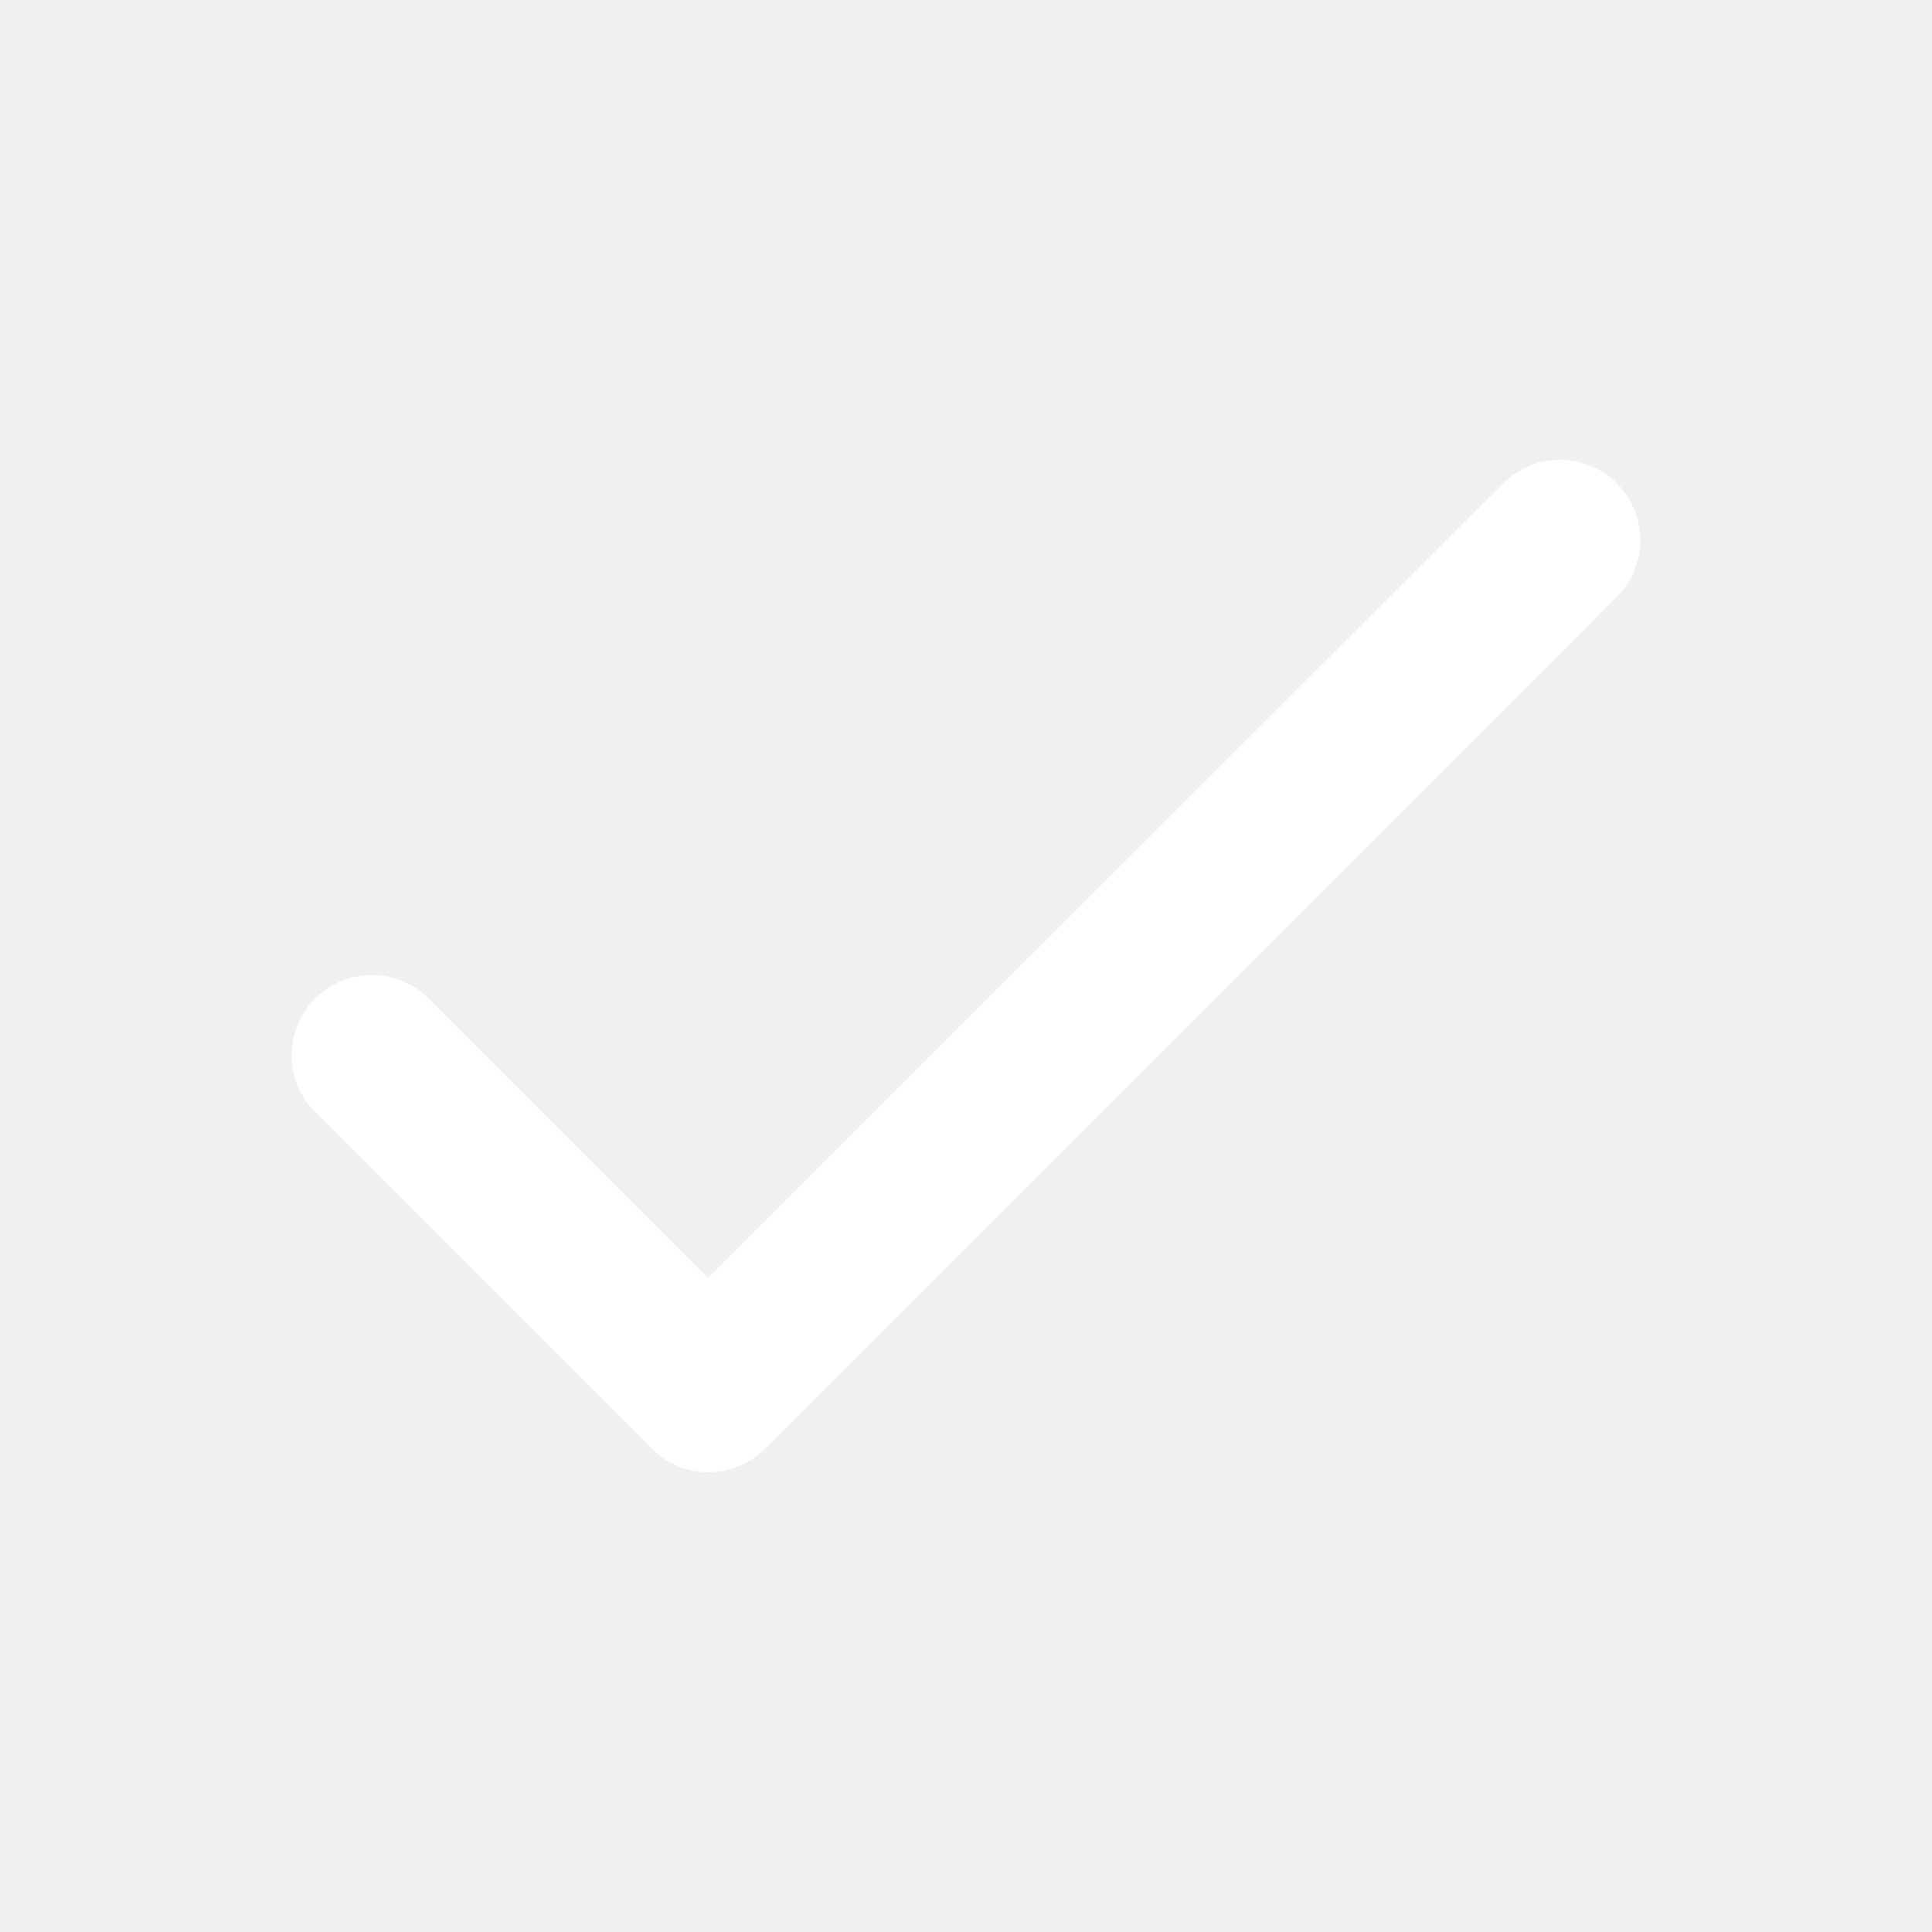
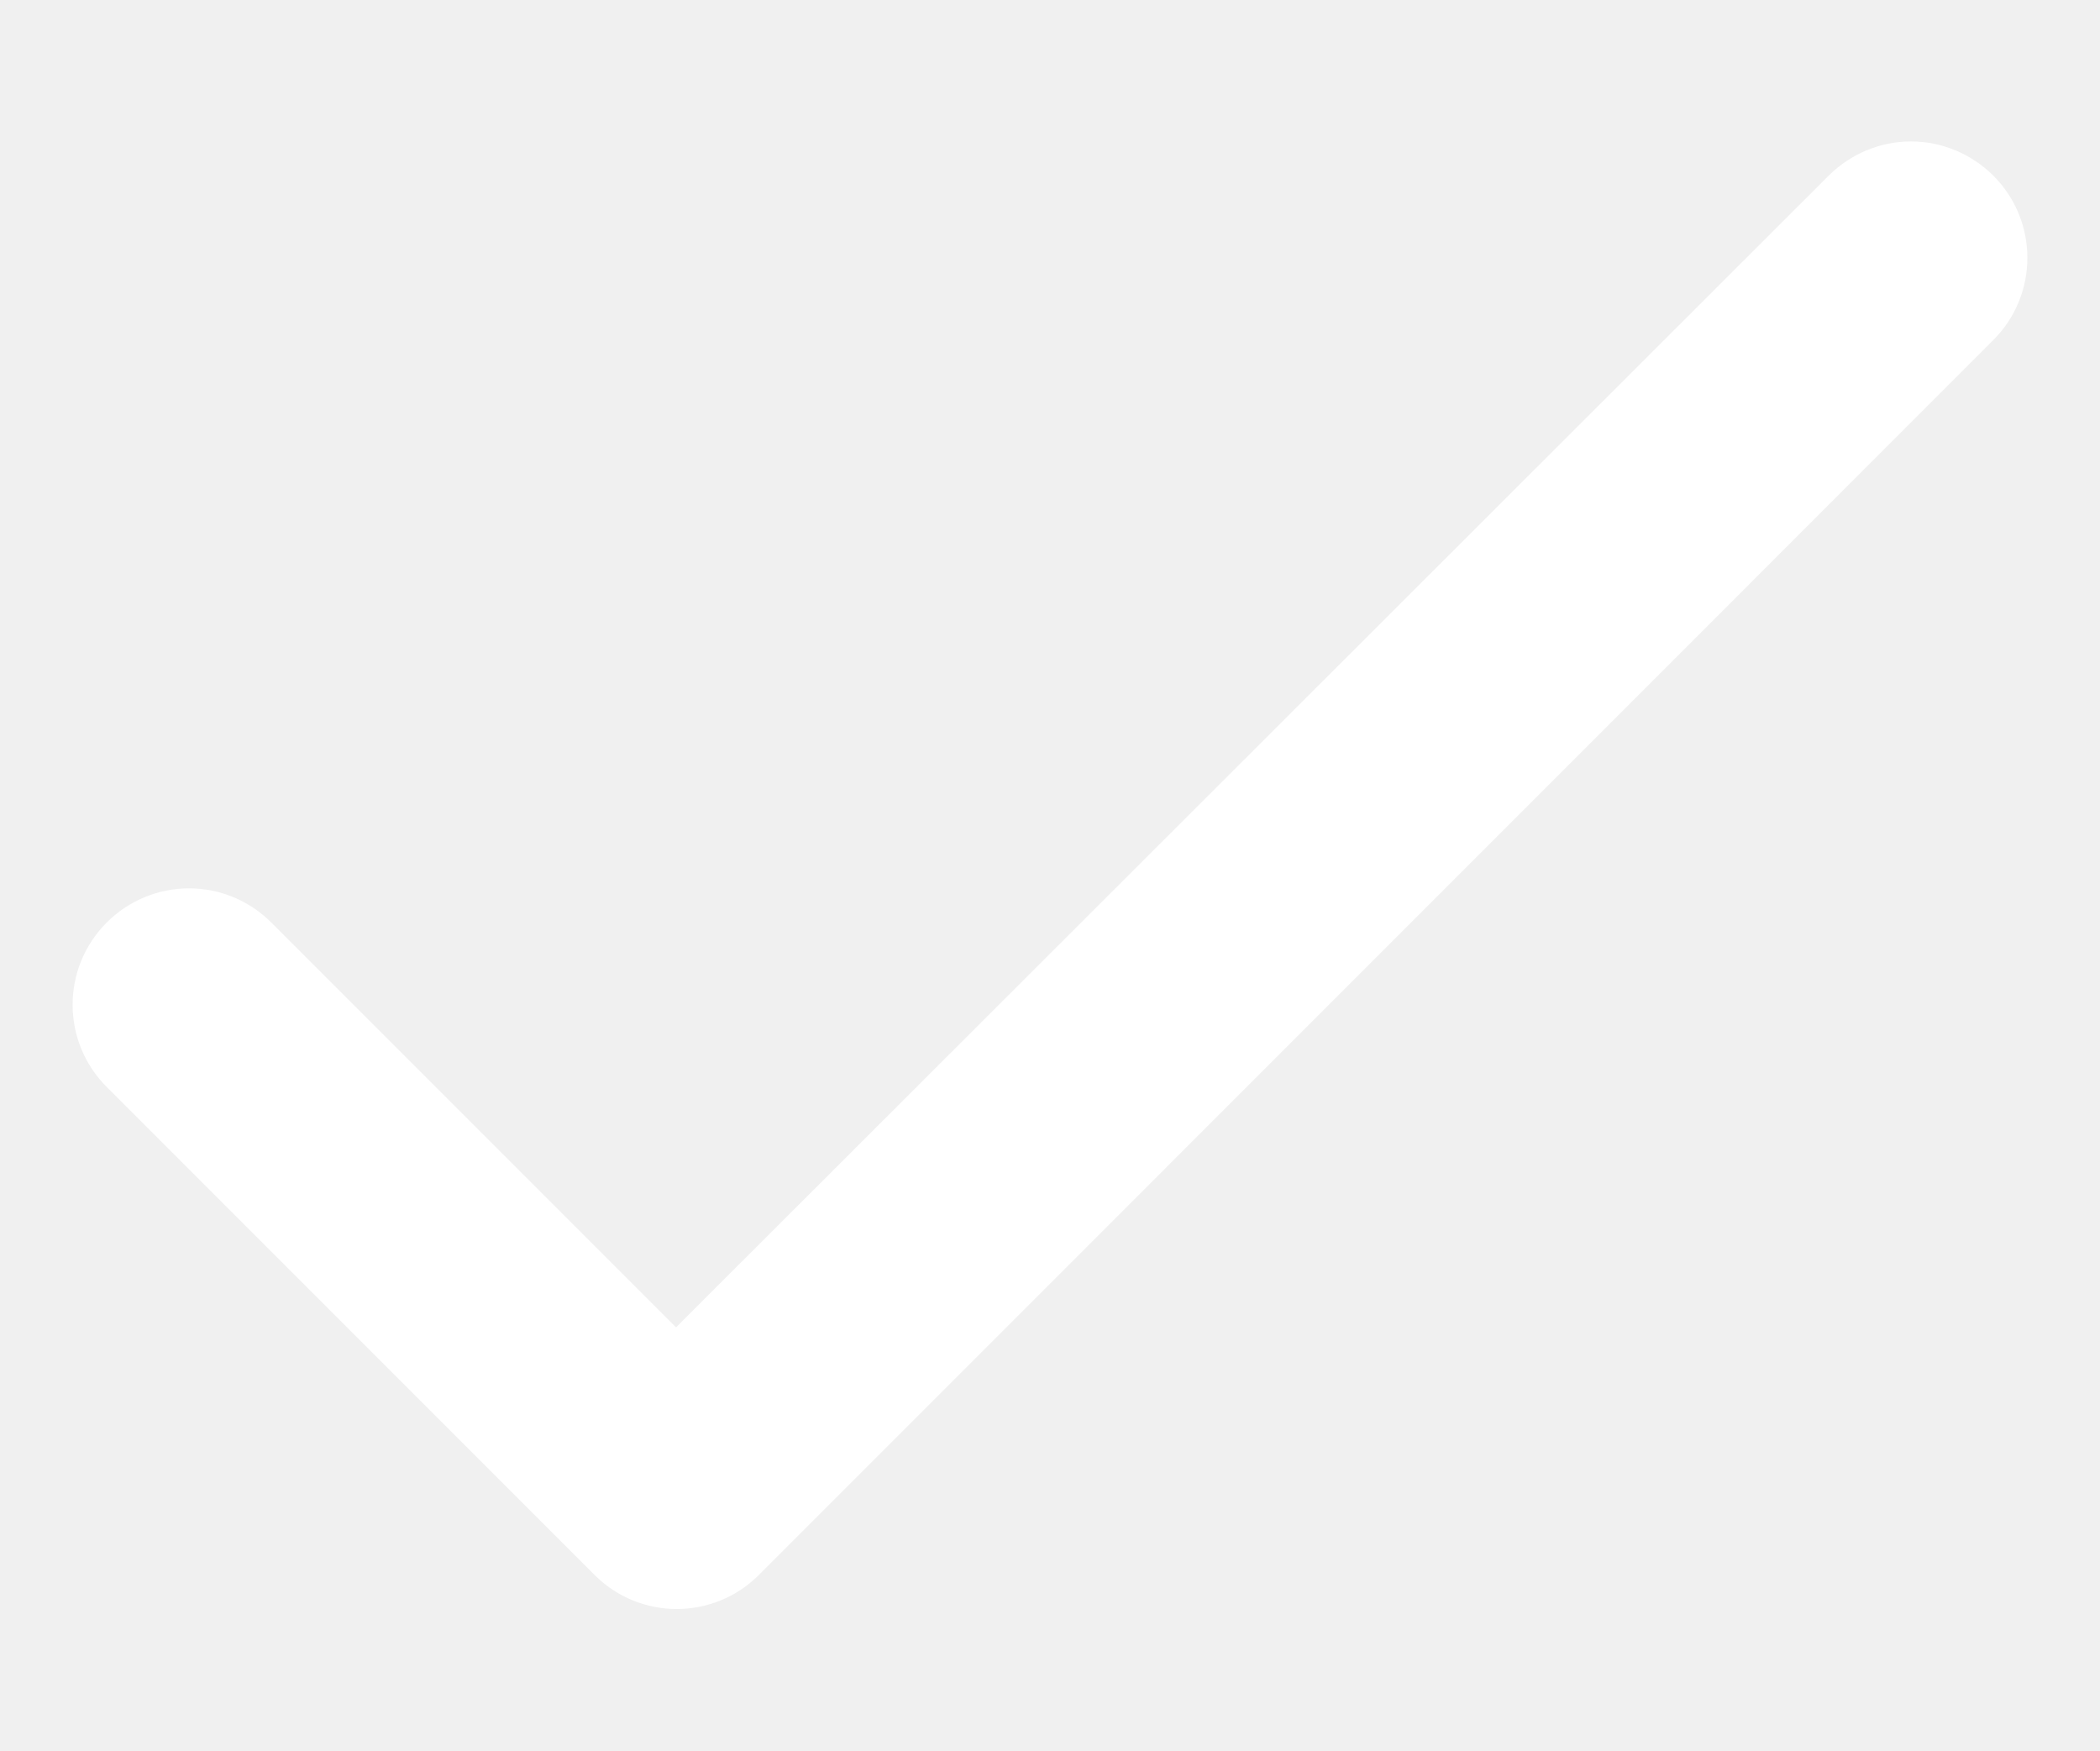
- <svg xmlns="http://www.w3.org/2000/svg" width="16" height="16" viewBox="0 0 16 16" fill="none">
-   <mask id="mask0" mask-type="alpha" maskUnits="userSpaceOnUse" x="2" y="3" width="12" height="10">
-     <path d="M5.863 10.583L3.55 8.27C3.425 8.145 3.256 8.075 3.08 8.075C2.904 8.075 2.735 8.145 2.61 8.27C2.35 8.53 2.35 8.95 2.61 9.21L5.397 11.997C5.657 12.257 6.077 12.257 6.337 11.997L13.39 4.943C13.65 4.683 13.65 4.263 13.39 4.003C13.265 3.878 13.096 3.808 12.92 3.808C12.744 3.808 12.575 3.878 12.45 4.003L5.863 10.583Z" fill="black" />
-   </mask>
-   <g mask="url(#mask0)">
-     <rect width="16" height="16" fill="white" />
-   </g>
+ <svg xmlns="http://www.w3.org/2000/svg" width="12" height="10" viewBox="0 0 12 10" fill="none">
+   <path d="M3.863 7.583L1.55 5.27C1.425 5.145 1.256 5.075 1.08 5.075C0.904 5.075 0.735 5.145 0.61 5.27C0.35 5.53 0.35 5.95 0.61 6.21L3.397 8.997C3.657 9.257 4.077 9.257 4.337 8.997L11.39 1.943C11.65 1.683 11.65 1.263 11.39 1.003C11.265 0.879 11.096 0.808 10.92 0.808C10.744 0.808 10.575 0.879 10.45 1.003L3.863 7.583Z" fill="white" />
</svg>
